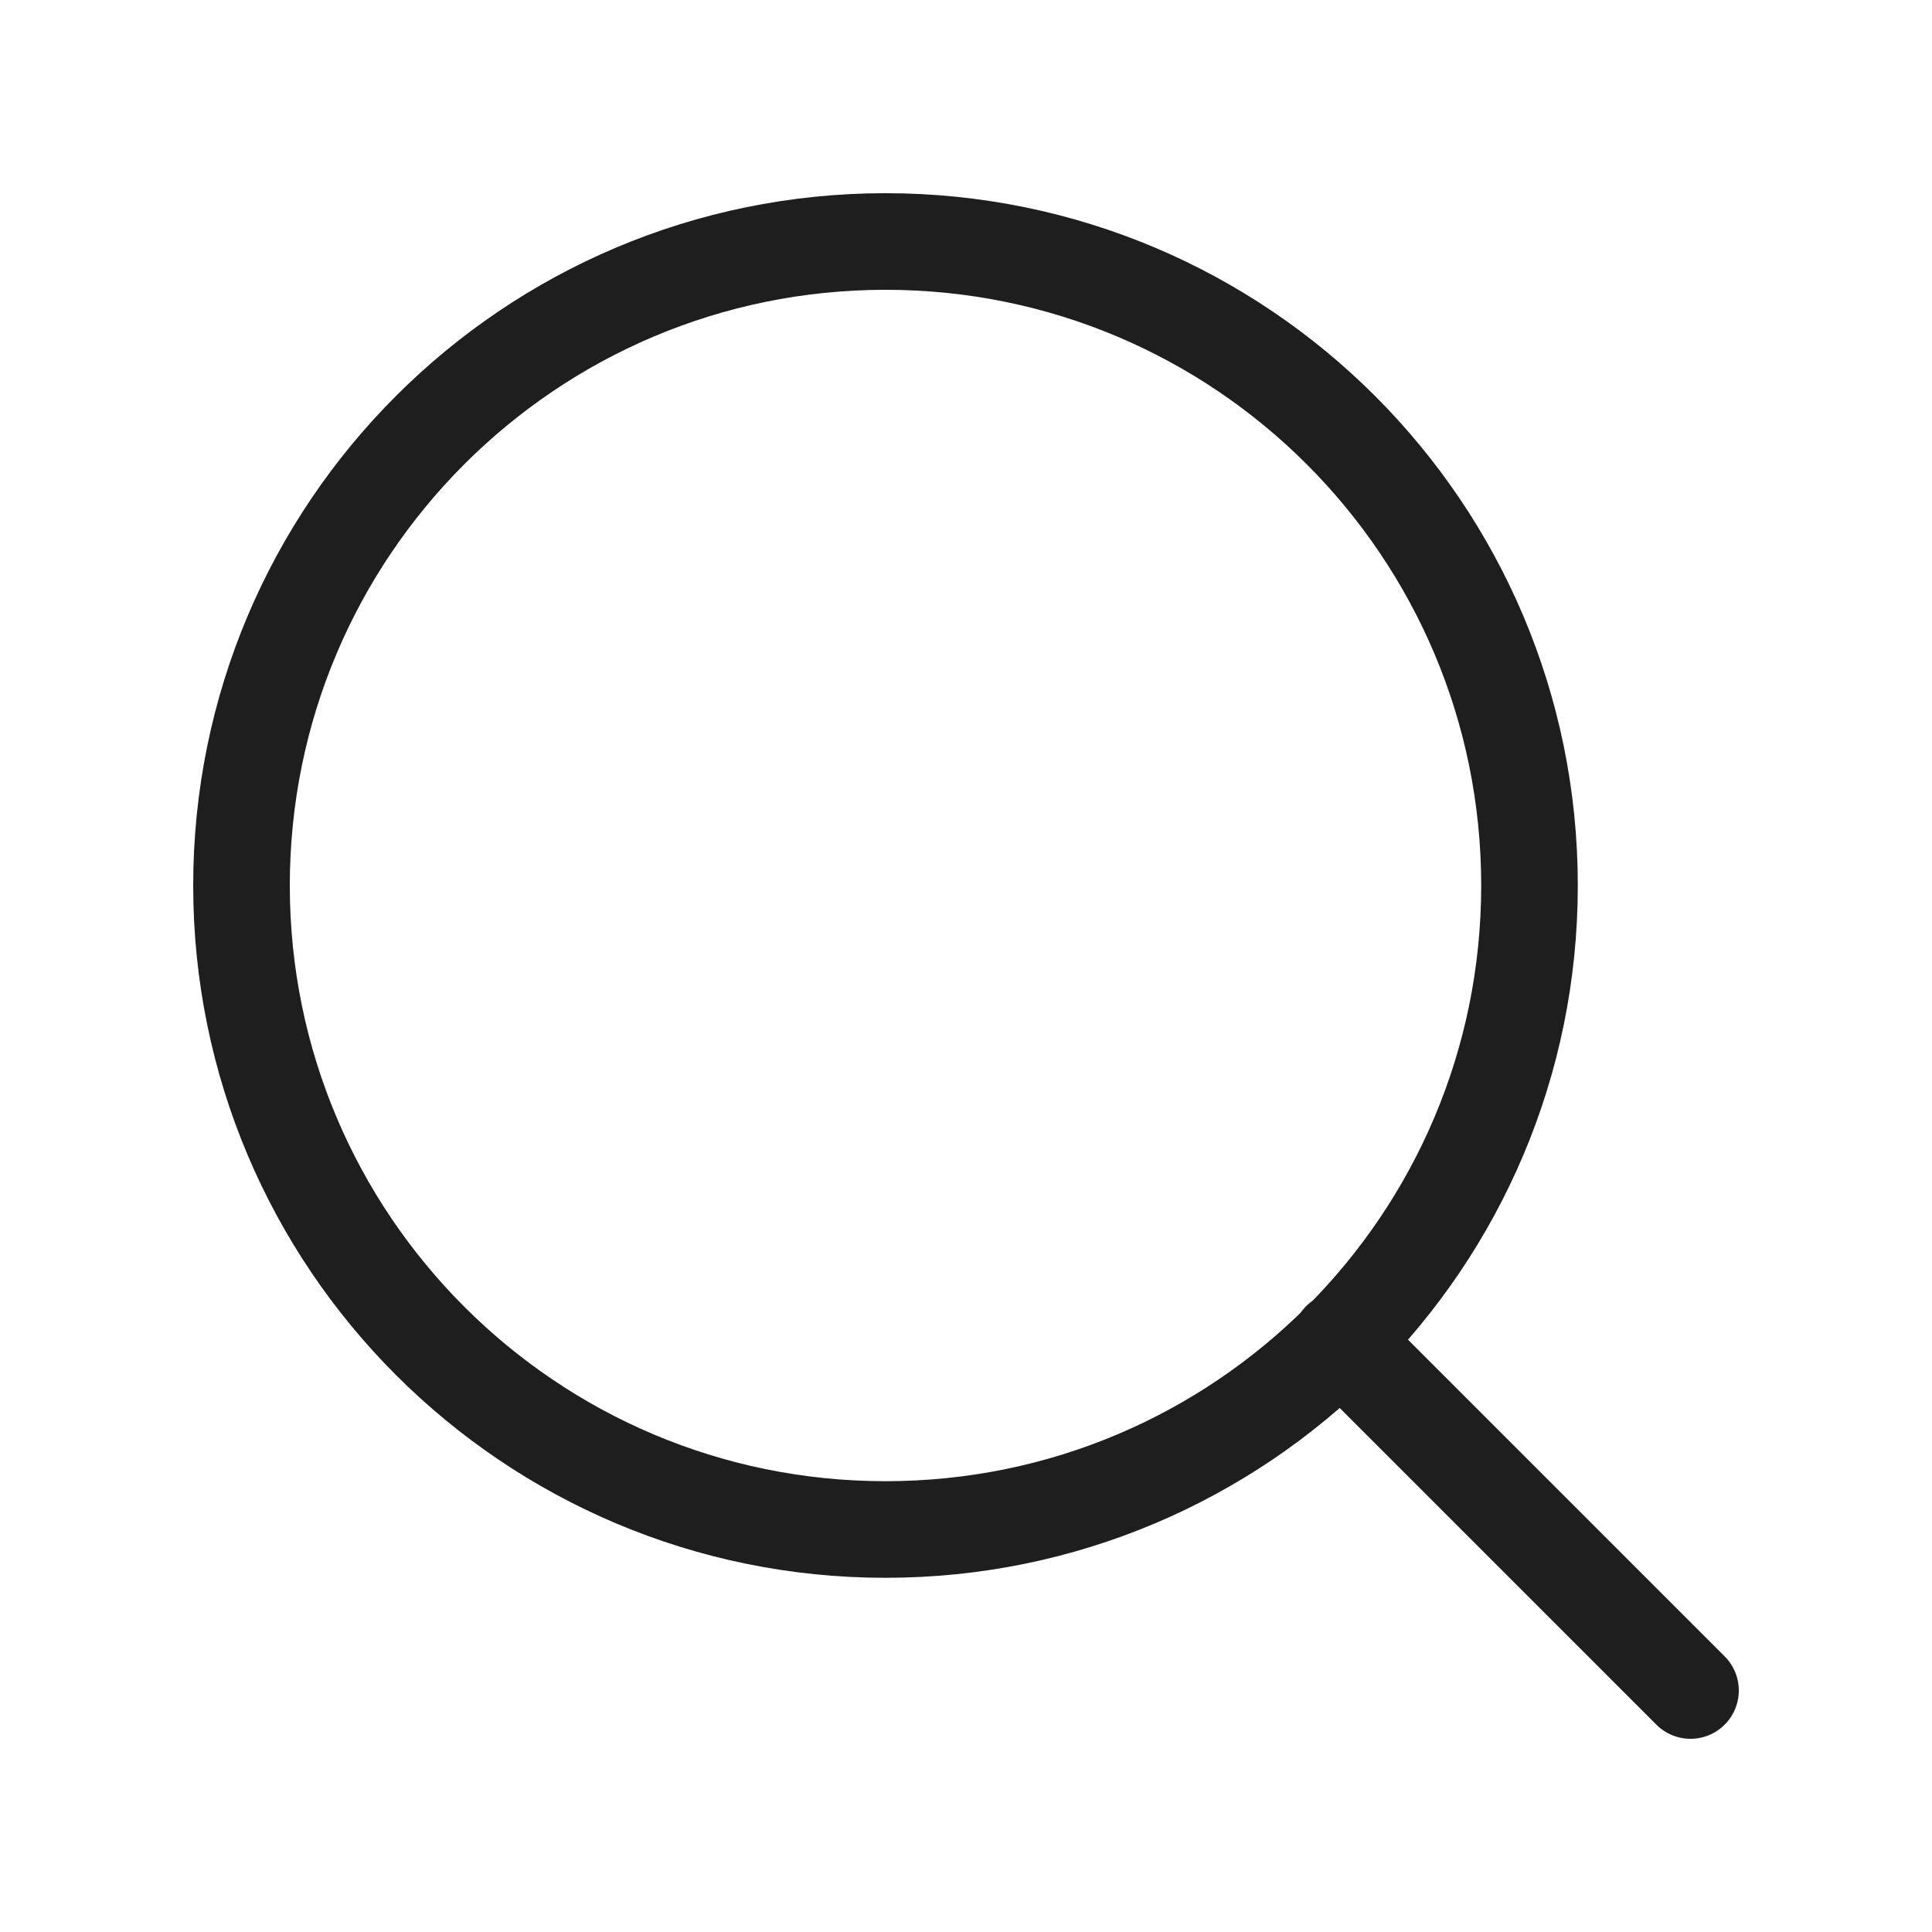
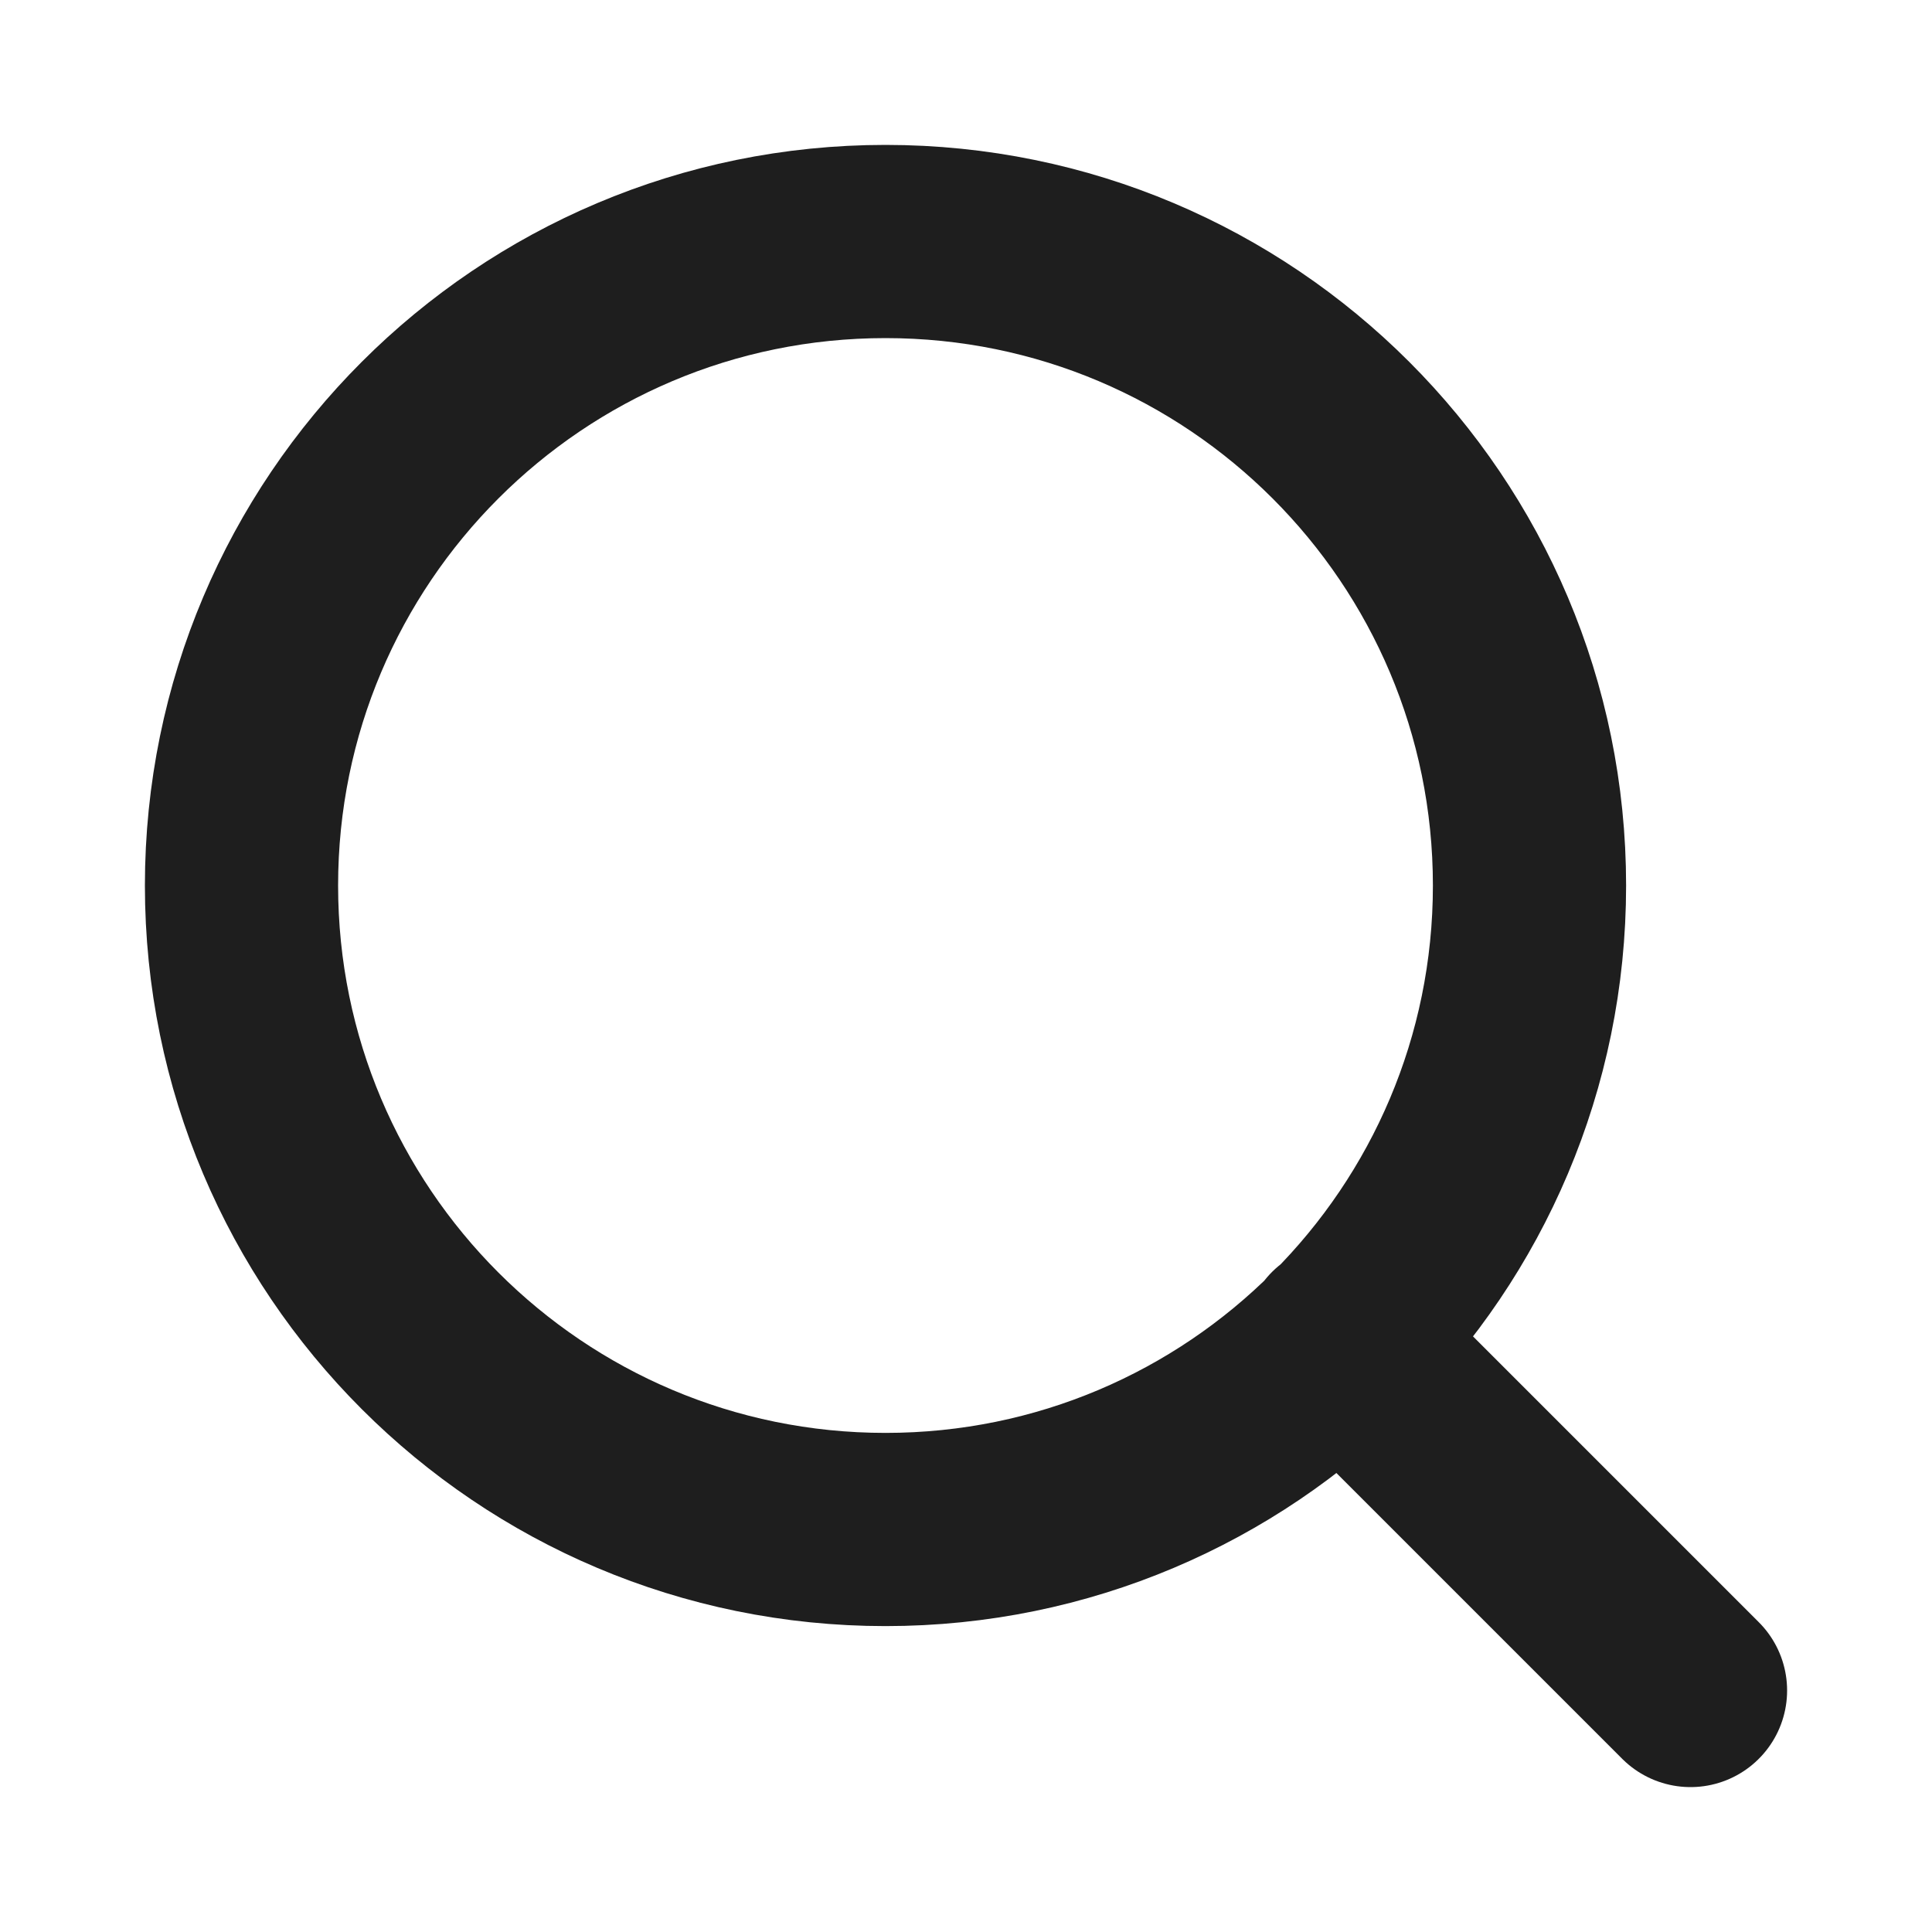
<svg xmlns="http://www.w3.org/2000/svg" width="30" height="30" viewBox="0 0 30 30" fill="none">
-   <path d="M26.25 26.25L20.812 20.812M23.75 13.75C23.75 19.273 19.273 23.75 13.75 23.75C8.227 23.75 3.75 19.273 3.75 13.75C3.75 8.227 8.227 3.75 13.75 3.75C19.273 3.75 23.75 8.227 23.75 13.75Z" stroke="#1E1E1E" stroke-width="1.5" stroke-linecap="round" stroke-linejoin="round" />
+   <path d="M26.25 26.25L20.812 20.812M23.75 13.75C23.75 19.273 19.273 23.75 13.75 23.75C8.227 23.75 3.75 19.273 3.75 13.75C3.75 8.227 8.227 3.75 13.75 3.75C19.273 3.75 23.75 8.227 23.75 13.75Z" stroke="#1E1E1E" stroke-width="3" stroke-linecap="round" stroke-linejoin="round" />
</svg>
